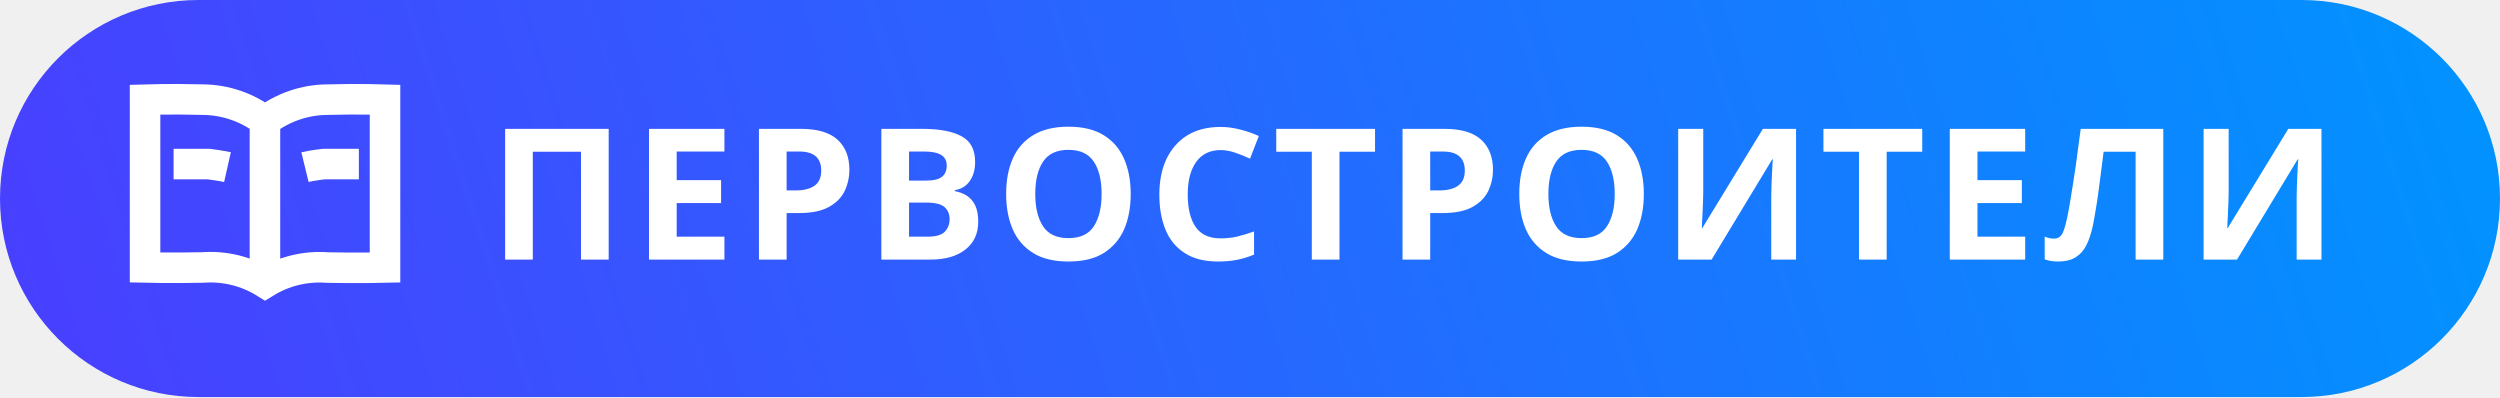
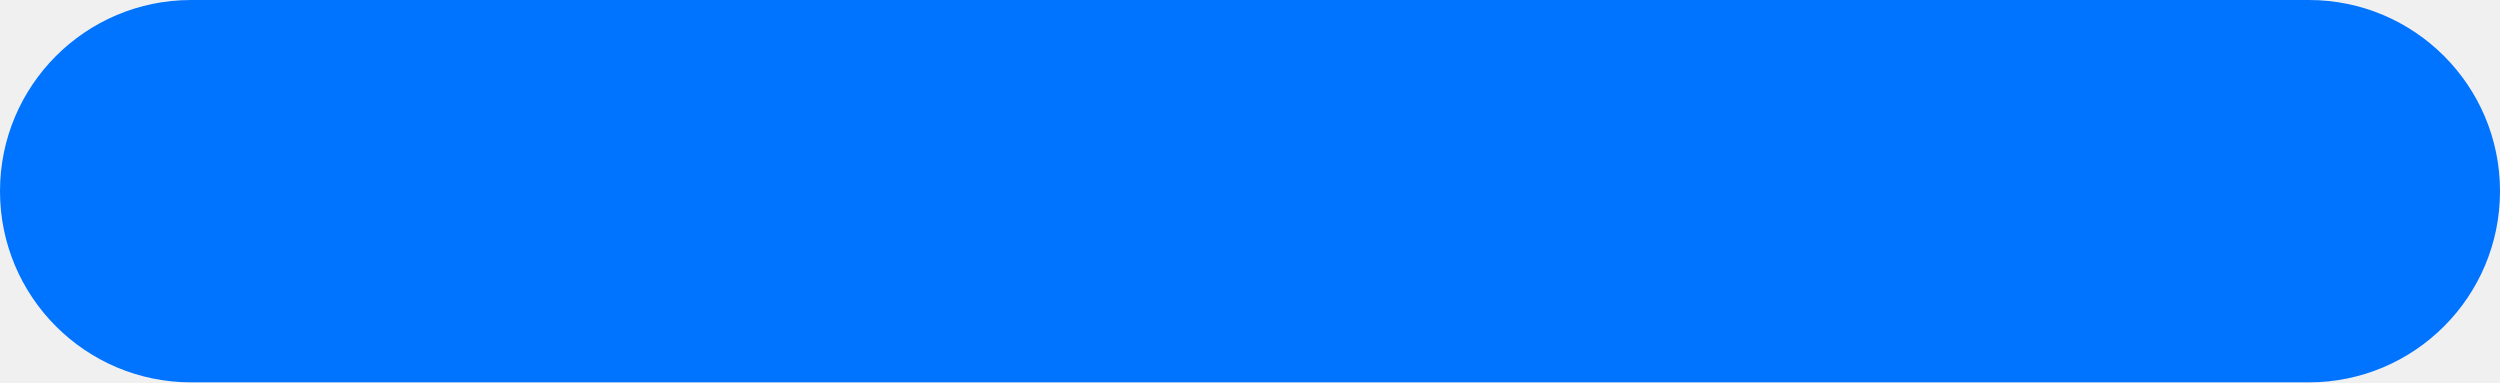
- <svg xmlns="http://www.w3.org/2000/svg" width="163.71" height="26" viewBox="0 0 163.71 26">
+ <svg xmlns="http://www.w3.org/2000/svg" width="170" height="26" viewBox="0 0 170 26">
  <defs>
-     <style>.a{fill:url(#a);}.b{fill:#fff;font-size:12px;font-family:ProximaNova-Bold, Proxima Nova;font-weight:700;letter-spacing:0.04em;}.c{fill:none;stroke:#fff;stroke-miterlimit:10;stroke-width:2px;}</style>
-     <linearGradient id="a" y1="0.5" x2="1.02" y2="0.449" gradientUnits="objectBoundingBox">
-       <stop offset="0" stop-color="#4840ff" />
-       <stop offset="1" stop-color="#0094ff" />
-     </linearGradient>
+     <style>.a{fill:#0073ff;}</style>
  </defs>
-   <g transform="translate(-496.29 -514)">
-     <rect class="a" width="163.71" height="26" rx="13" transform="translate(496.29 514)" />
-     <text class="b" transform="translate(528.29 531)">
-       <tspan x="0" y="0">ПЕРВОСТРОИТЕЛИ</tspan>
-     </text>
-     <path class="c" d="M14.676,33.483a6.761,6.761,0,0,0-4.079-1c-2.01.044-3.778,0-3.778,0V21.492s1.687-.056,3.777,0a6.81,6.81,0,0,1,4.08,1.395,6.812,6.812,0,0,1,4.08-1.395c2.09-.056,3.777,0,3.777,0V32.487s-1.767.044-3.777,0A6.762,6.762,0,0,0,14.676,33.483Zm6.144-7.772h-2.3s-.788.092-1.229.2m-5.074,0c-.442-.1-1.23-.2-1.23-.2h-2.3m5.983,7.772v-10.6" transform="translate(498.97 499.033)" />
-   </g>
+   <rect class="a" width="170" height="26" rx="13" />
</svg>
